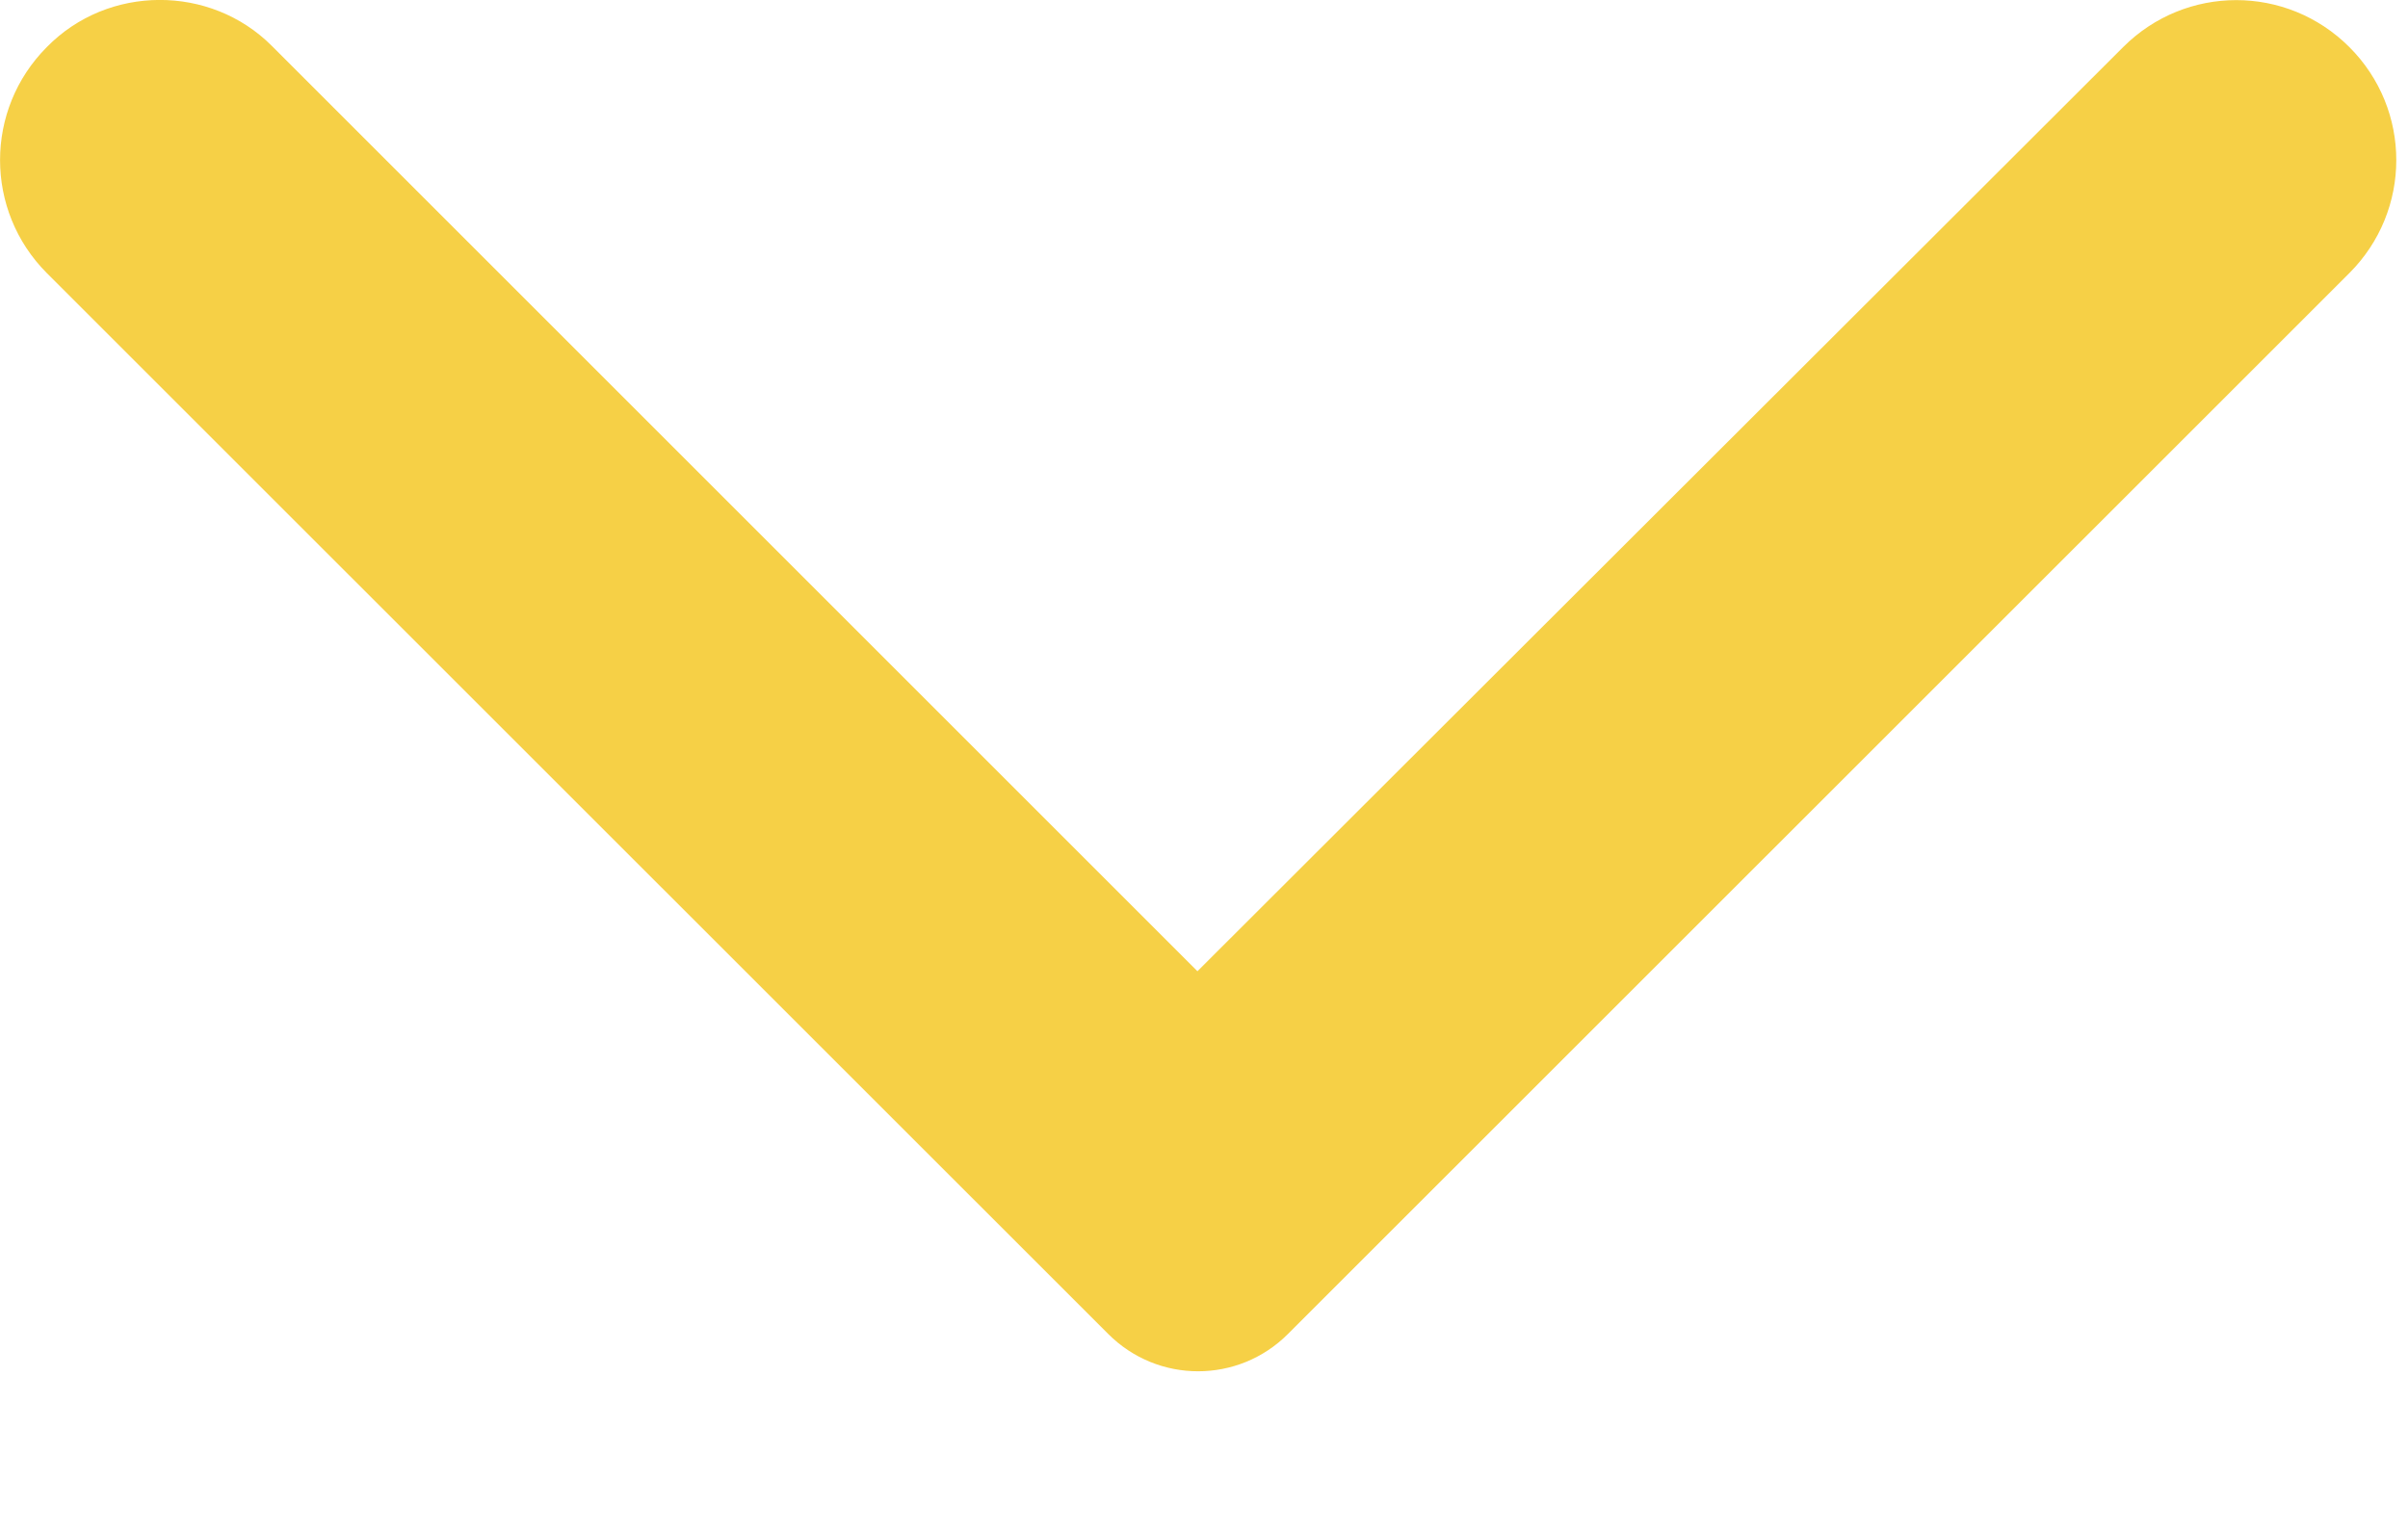
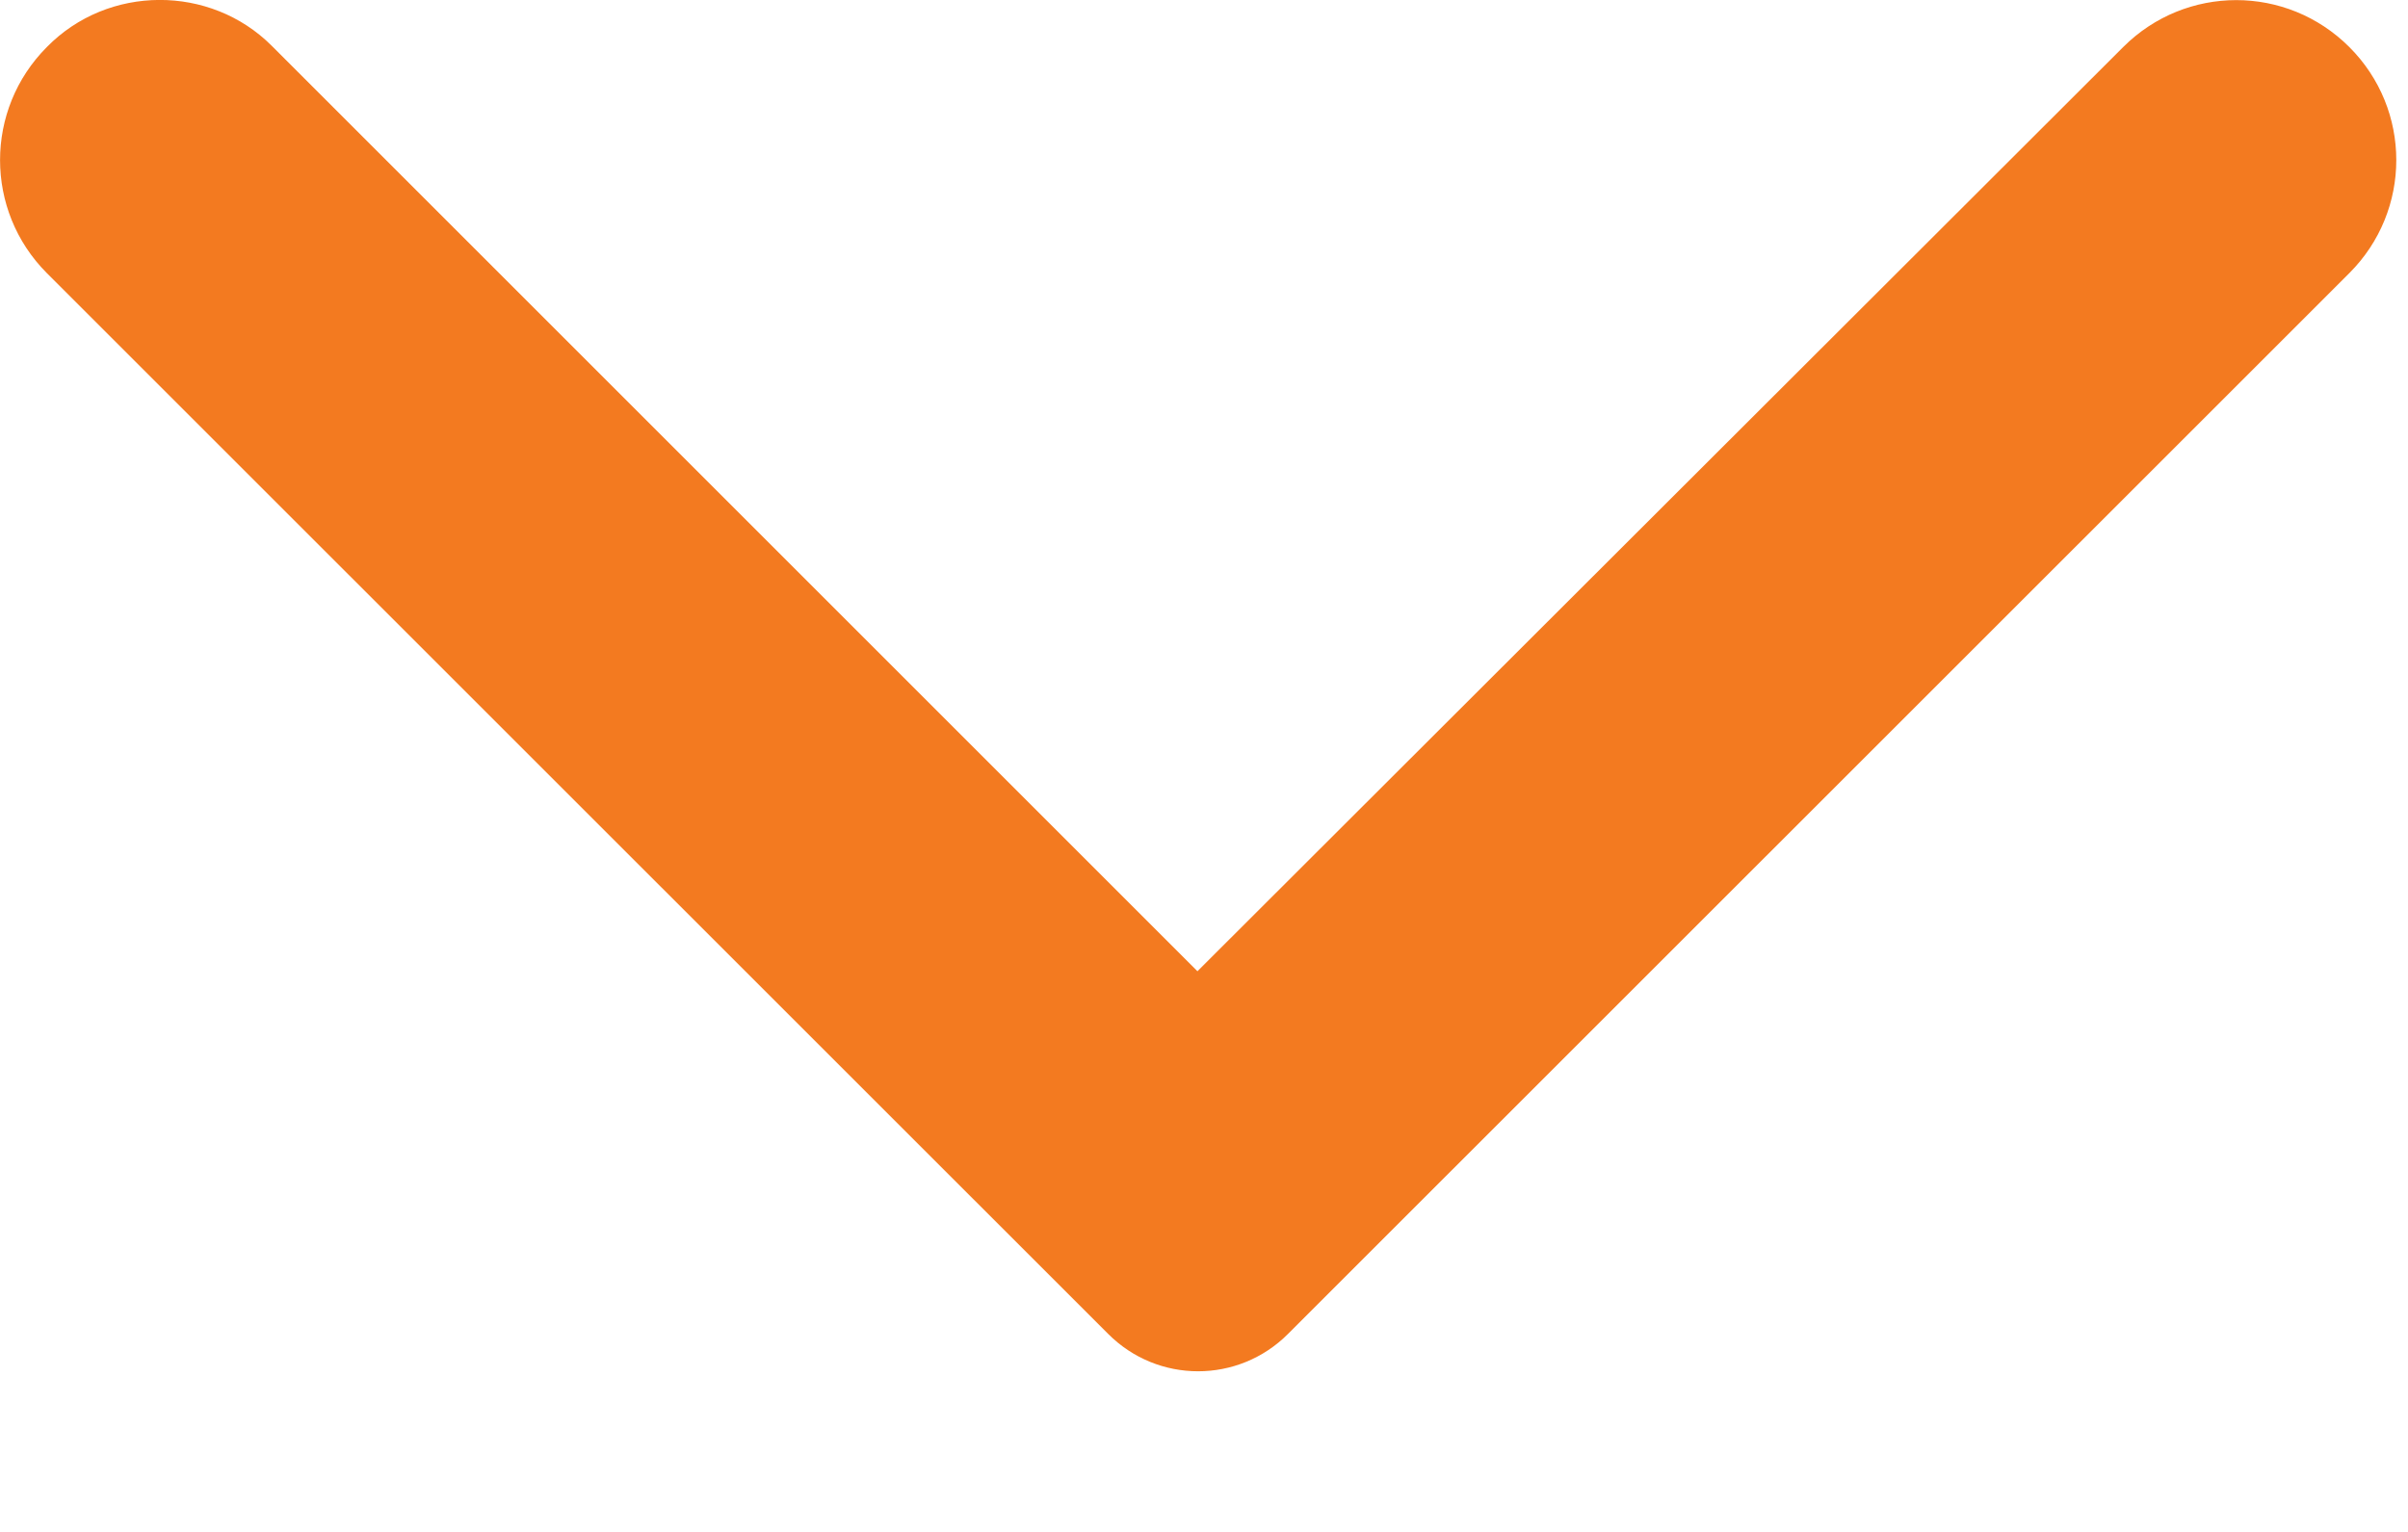
<svg xmlns="http://www.w3.org/2000/svg" width="11" height="7" viewBox="0 0 11 7" fill="none">
-   <path d="M0.214 0.215C0.494 -0.071 0.961 -0.071 1.241 0.209L5.47 4.438L9.699 0.215C9.985 -0.071 10.446 -0.071 10.732 0.215C11.018 0.501 11.018 0.962 10.732 1.248L5.884 6.095C5.657 6.323 5.289 6.323 5.062 6.095L0.214 1.248C-0.071 0.962 -0.071 0.501 0.214 0.215Z" fill="#F6D046" />
+   <path d="M0.214 0.215C0.494 -0.071 0.961 -0.071 1.241 0.209L5.47 4.438L9.699 0.215C9.985 -0.071 10.446 -0.071 10.732 0.215C11.018 0.501 11.018 0.962 10.732 1.248L5.884 6.095C5.657 6.323 5.289 6.323 5.062 6.095L0.214 1.248C-0.071 0.962 -0.071 0.501 0.214 0.215Z" fill="#F37A20" />
</svg>
